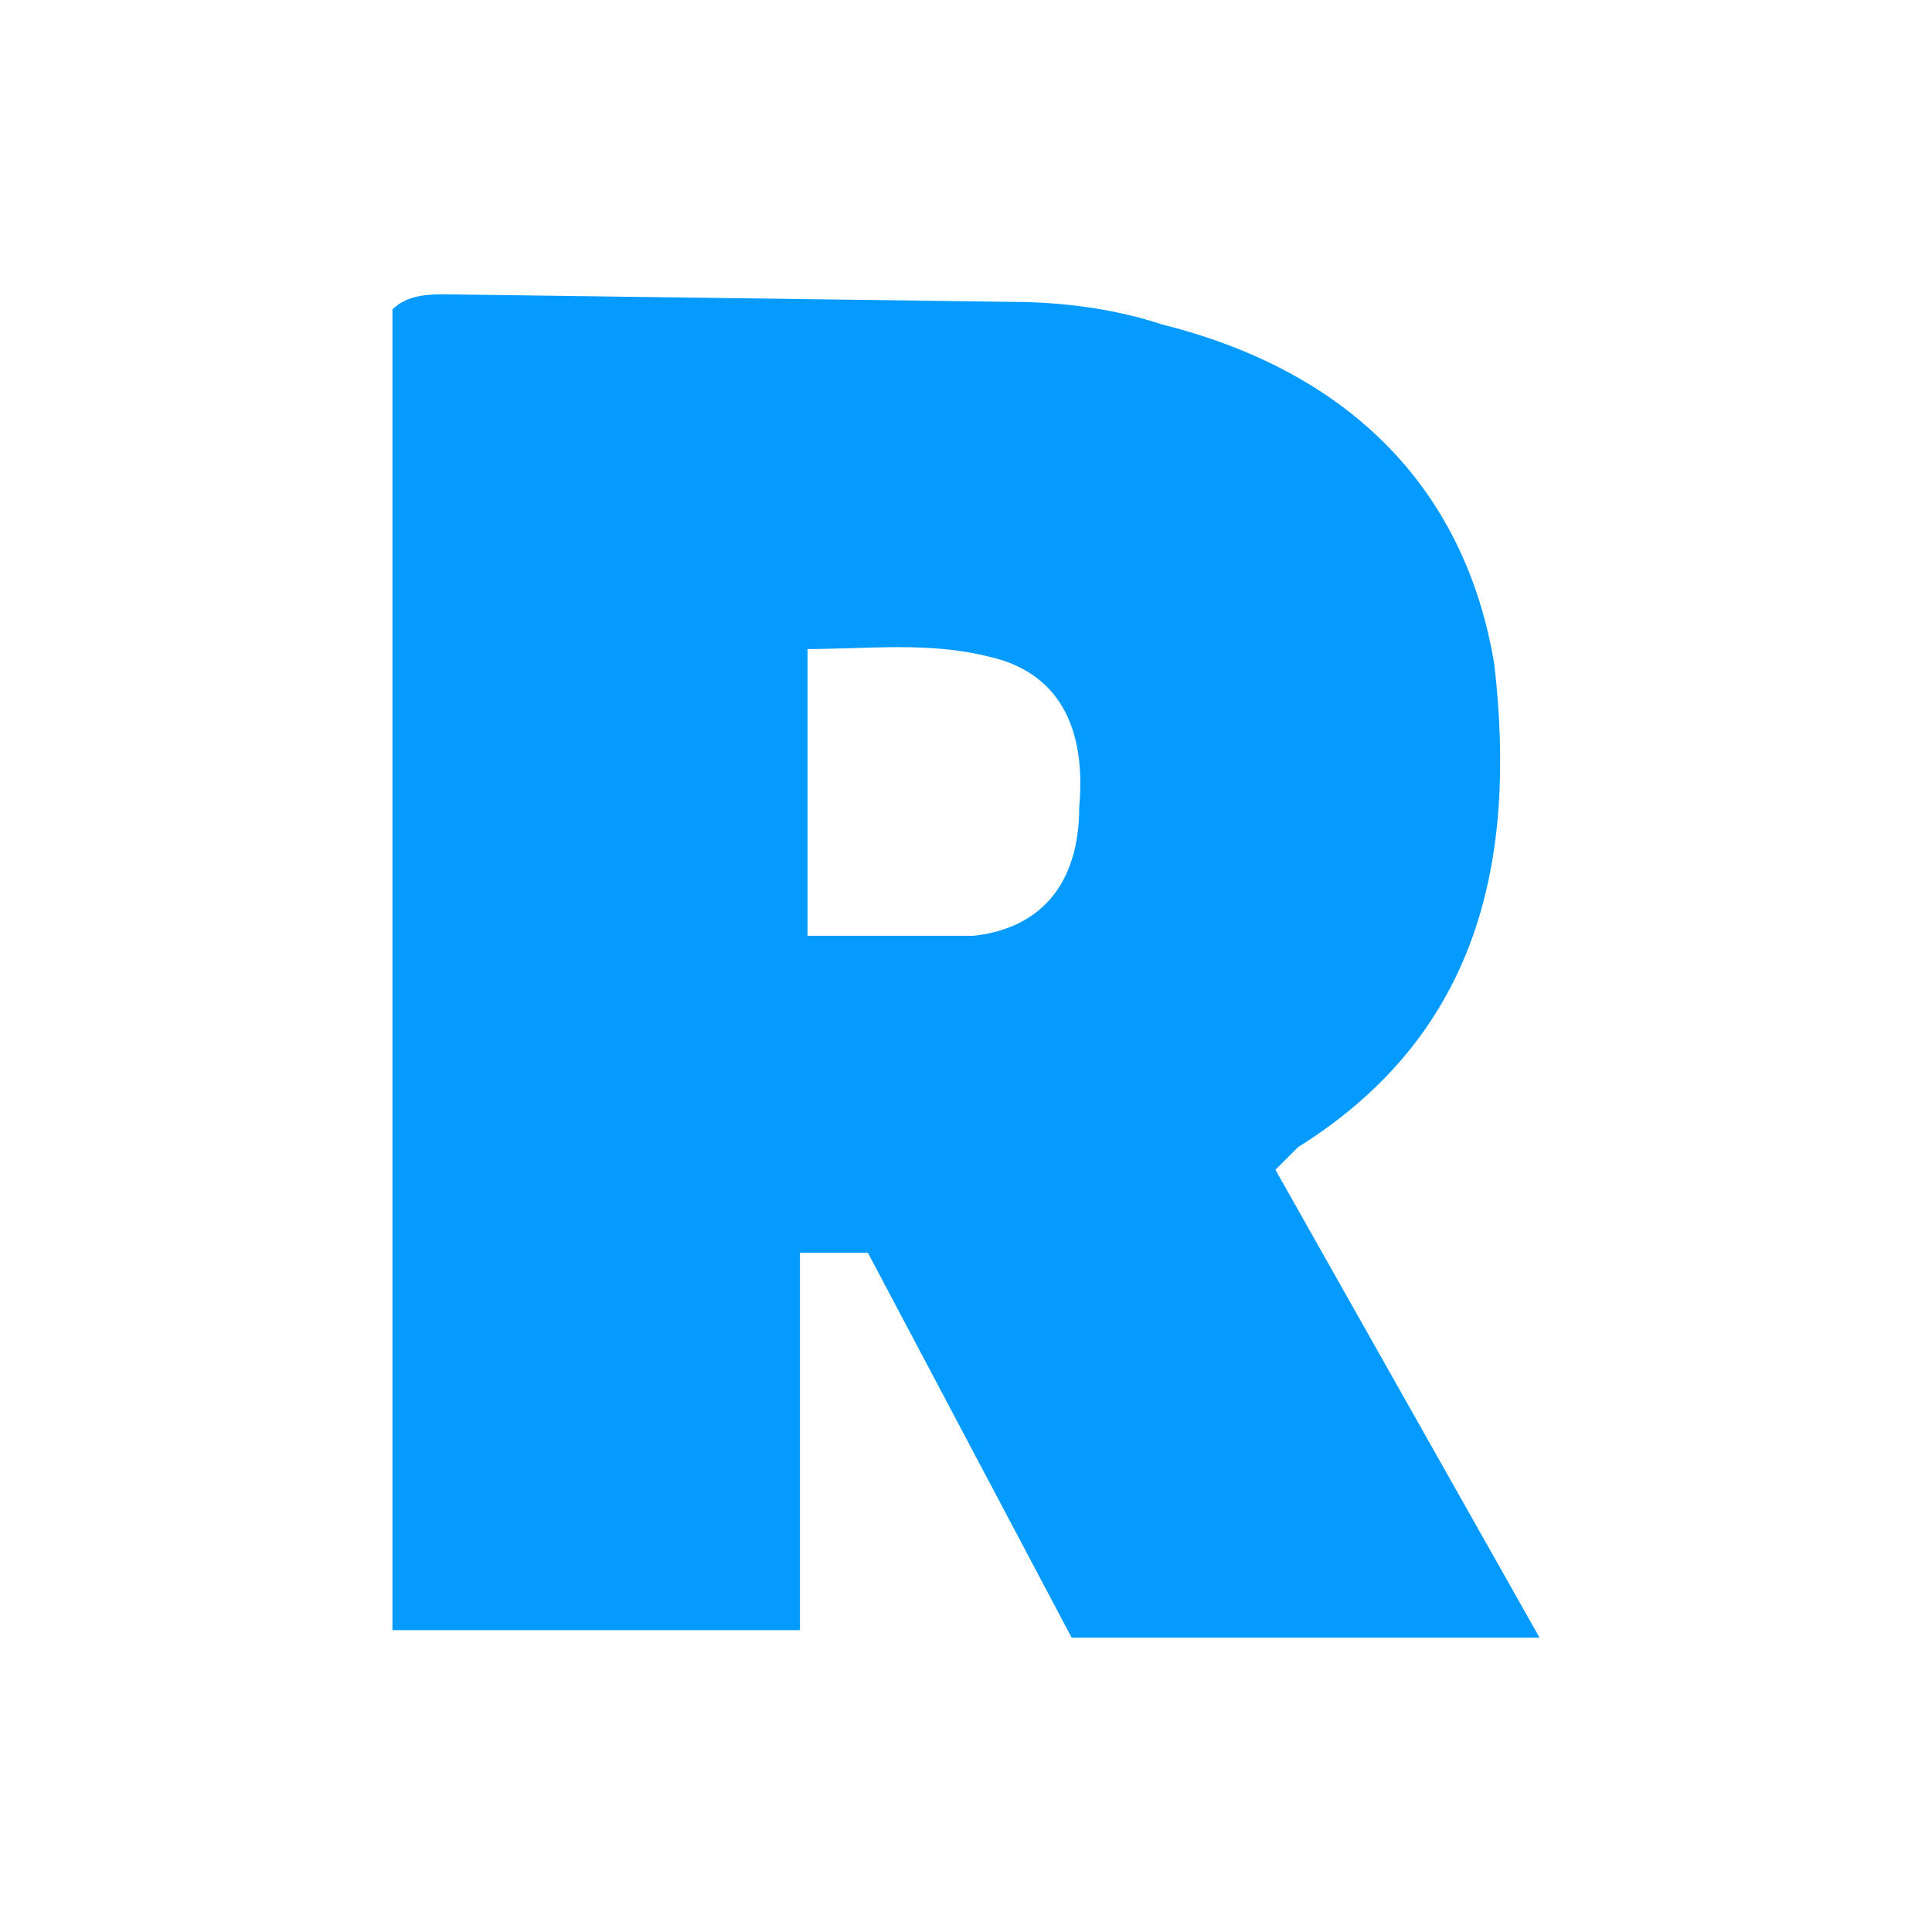
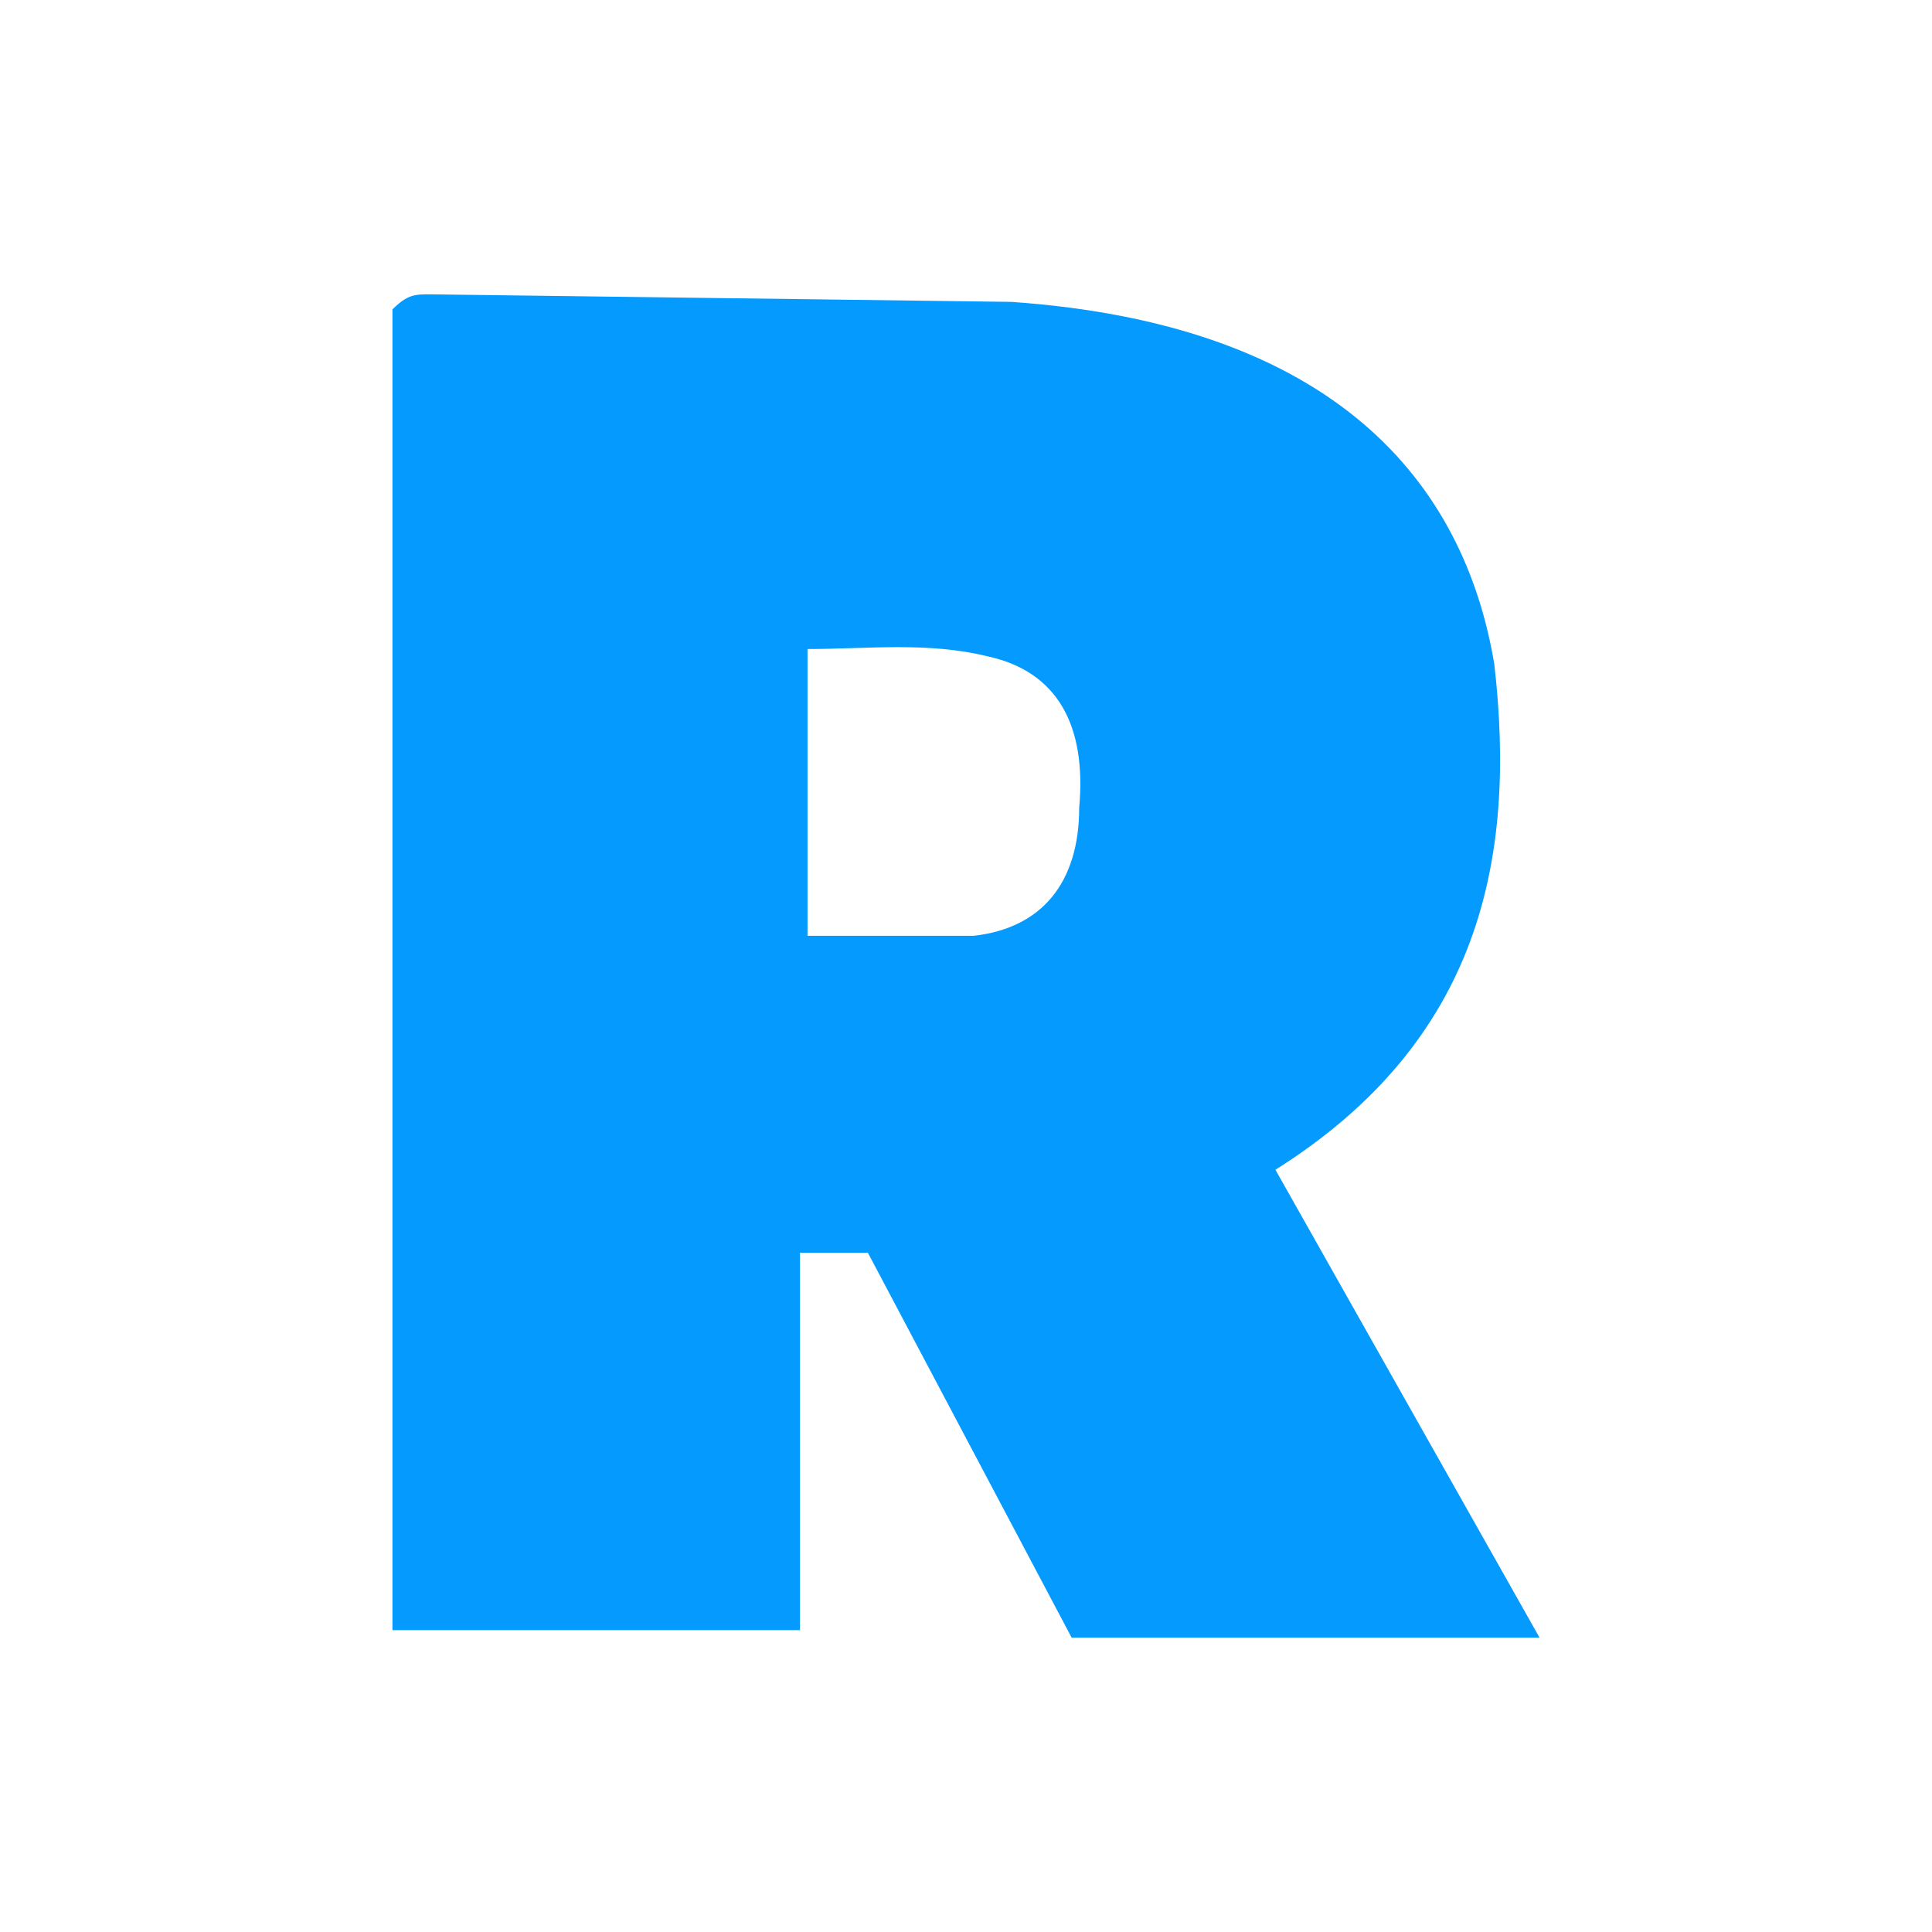
<svg xmlns="http://www.w3.org/2000/svg" viewBox="0 0 256 256">
-   <path fill="#fff" d="M0 0h256v256H0z" />
-   <path fill="#049afe" d="M204 217h-62l-27-51h-9v50H52V41c2-2 5-2 7-2l75 1c7 0 14 1 20 3 24 6 40 21 44 45 3 26-2 49-26 64l-2 2-1 1 35 62zm-97-93h22c9-1 14-7 14-17 1-11-3-18-12-20-8-2-16-1-24-1v38z" />
+   <path fill="#fff" d="M0 0h256v256H0V0z" />
+   <path fill="#049afe" d="M204 217h-62l-27-51h-9v50H52V41c2-2 3-2 5-2l77 1c43 3 60 24 64 48 3 26-2 50-29 67l35 62zm-97-93h22c9-1 14-7 14-17 1-11-3-18-12-20-8-2-16-1-24-1v38z" />
</svg>
